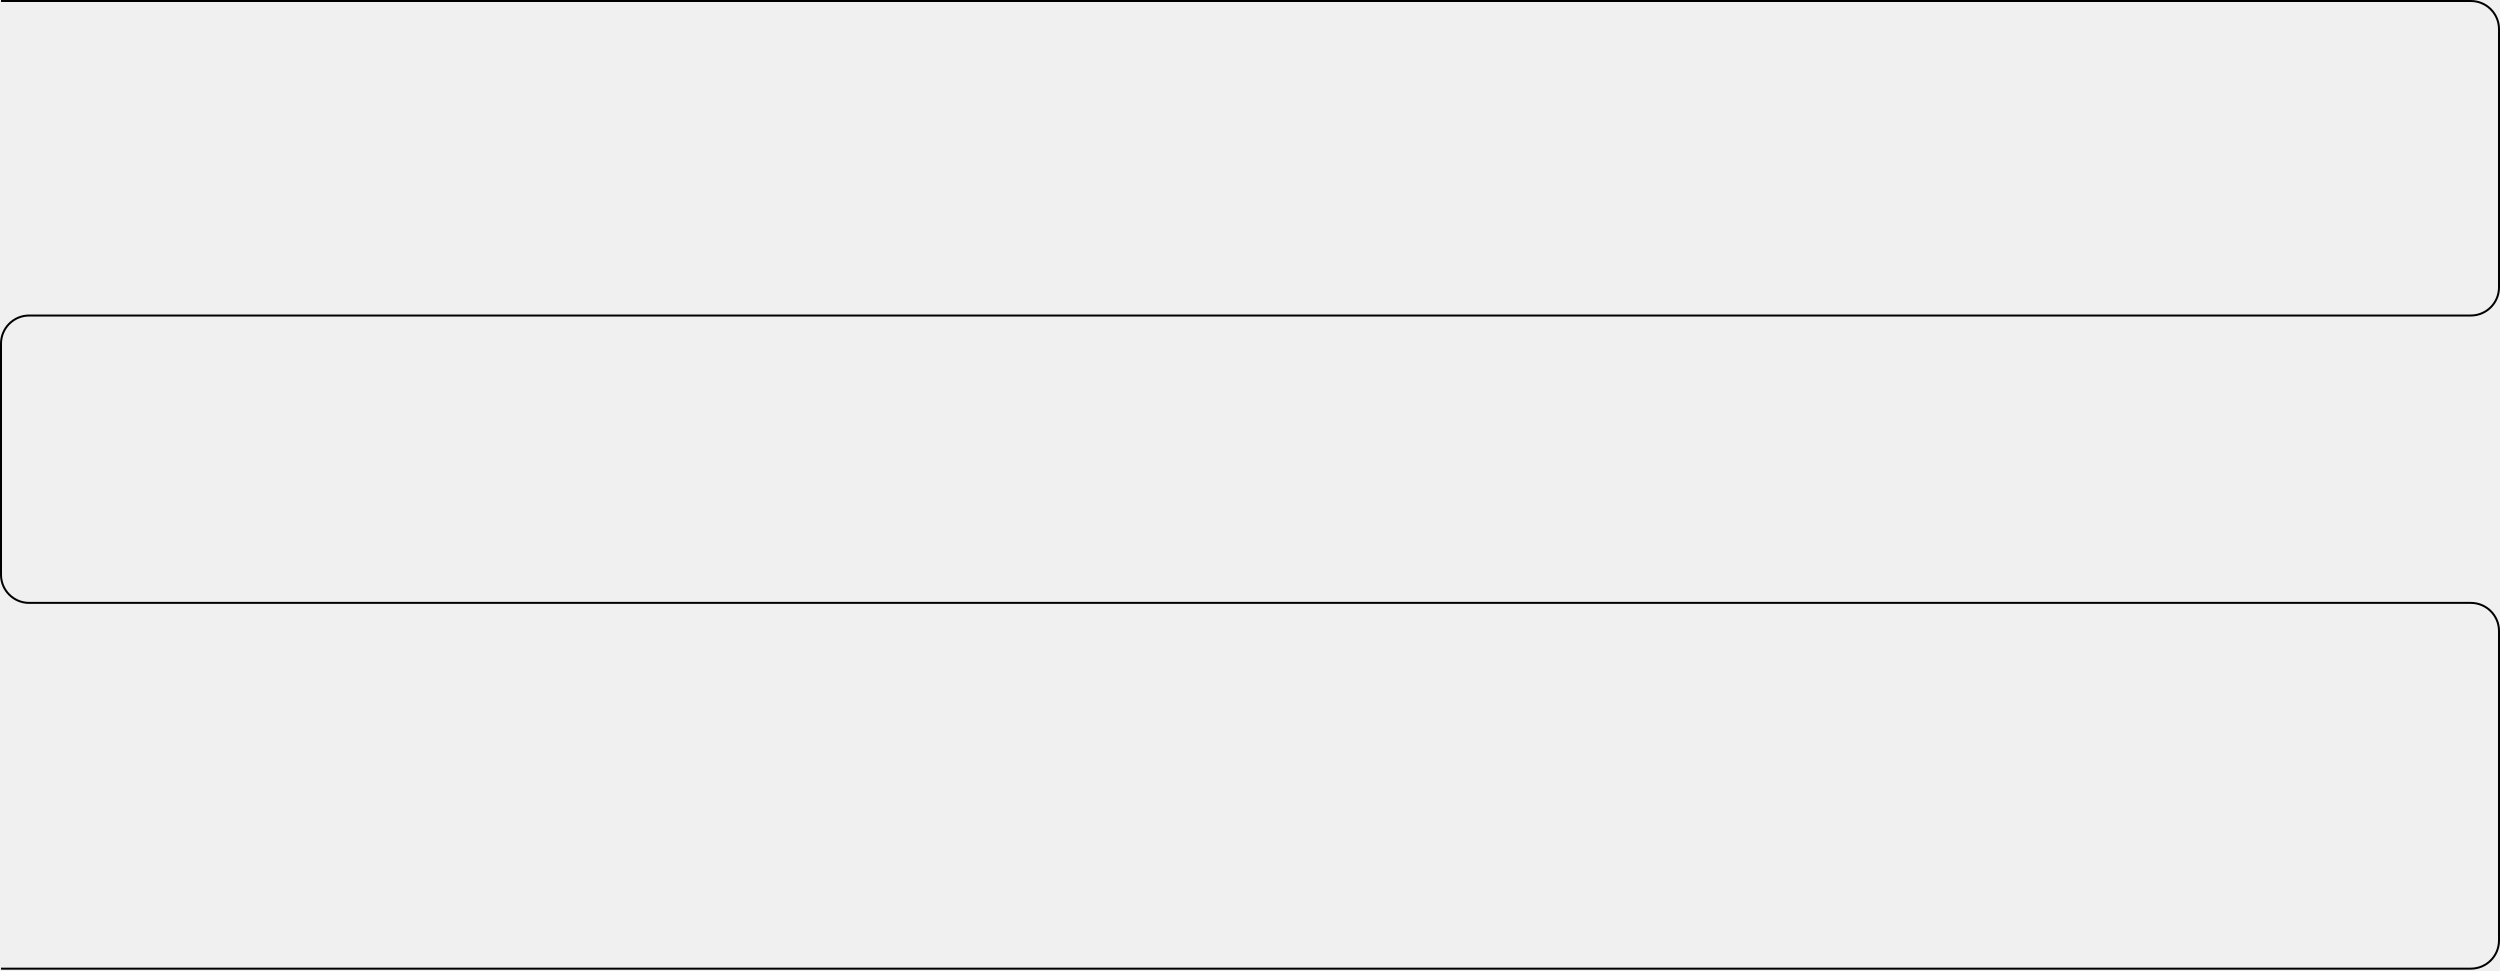
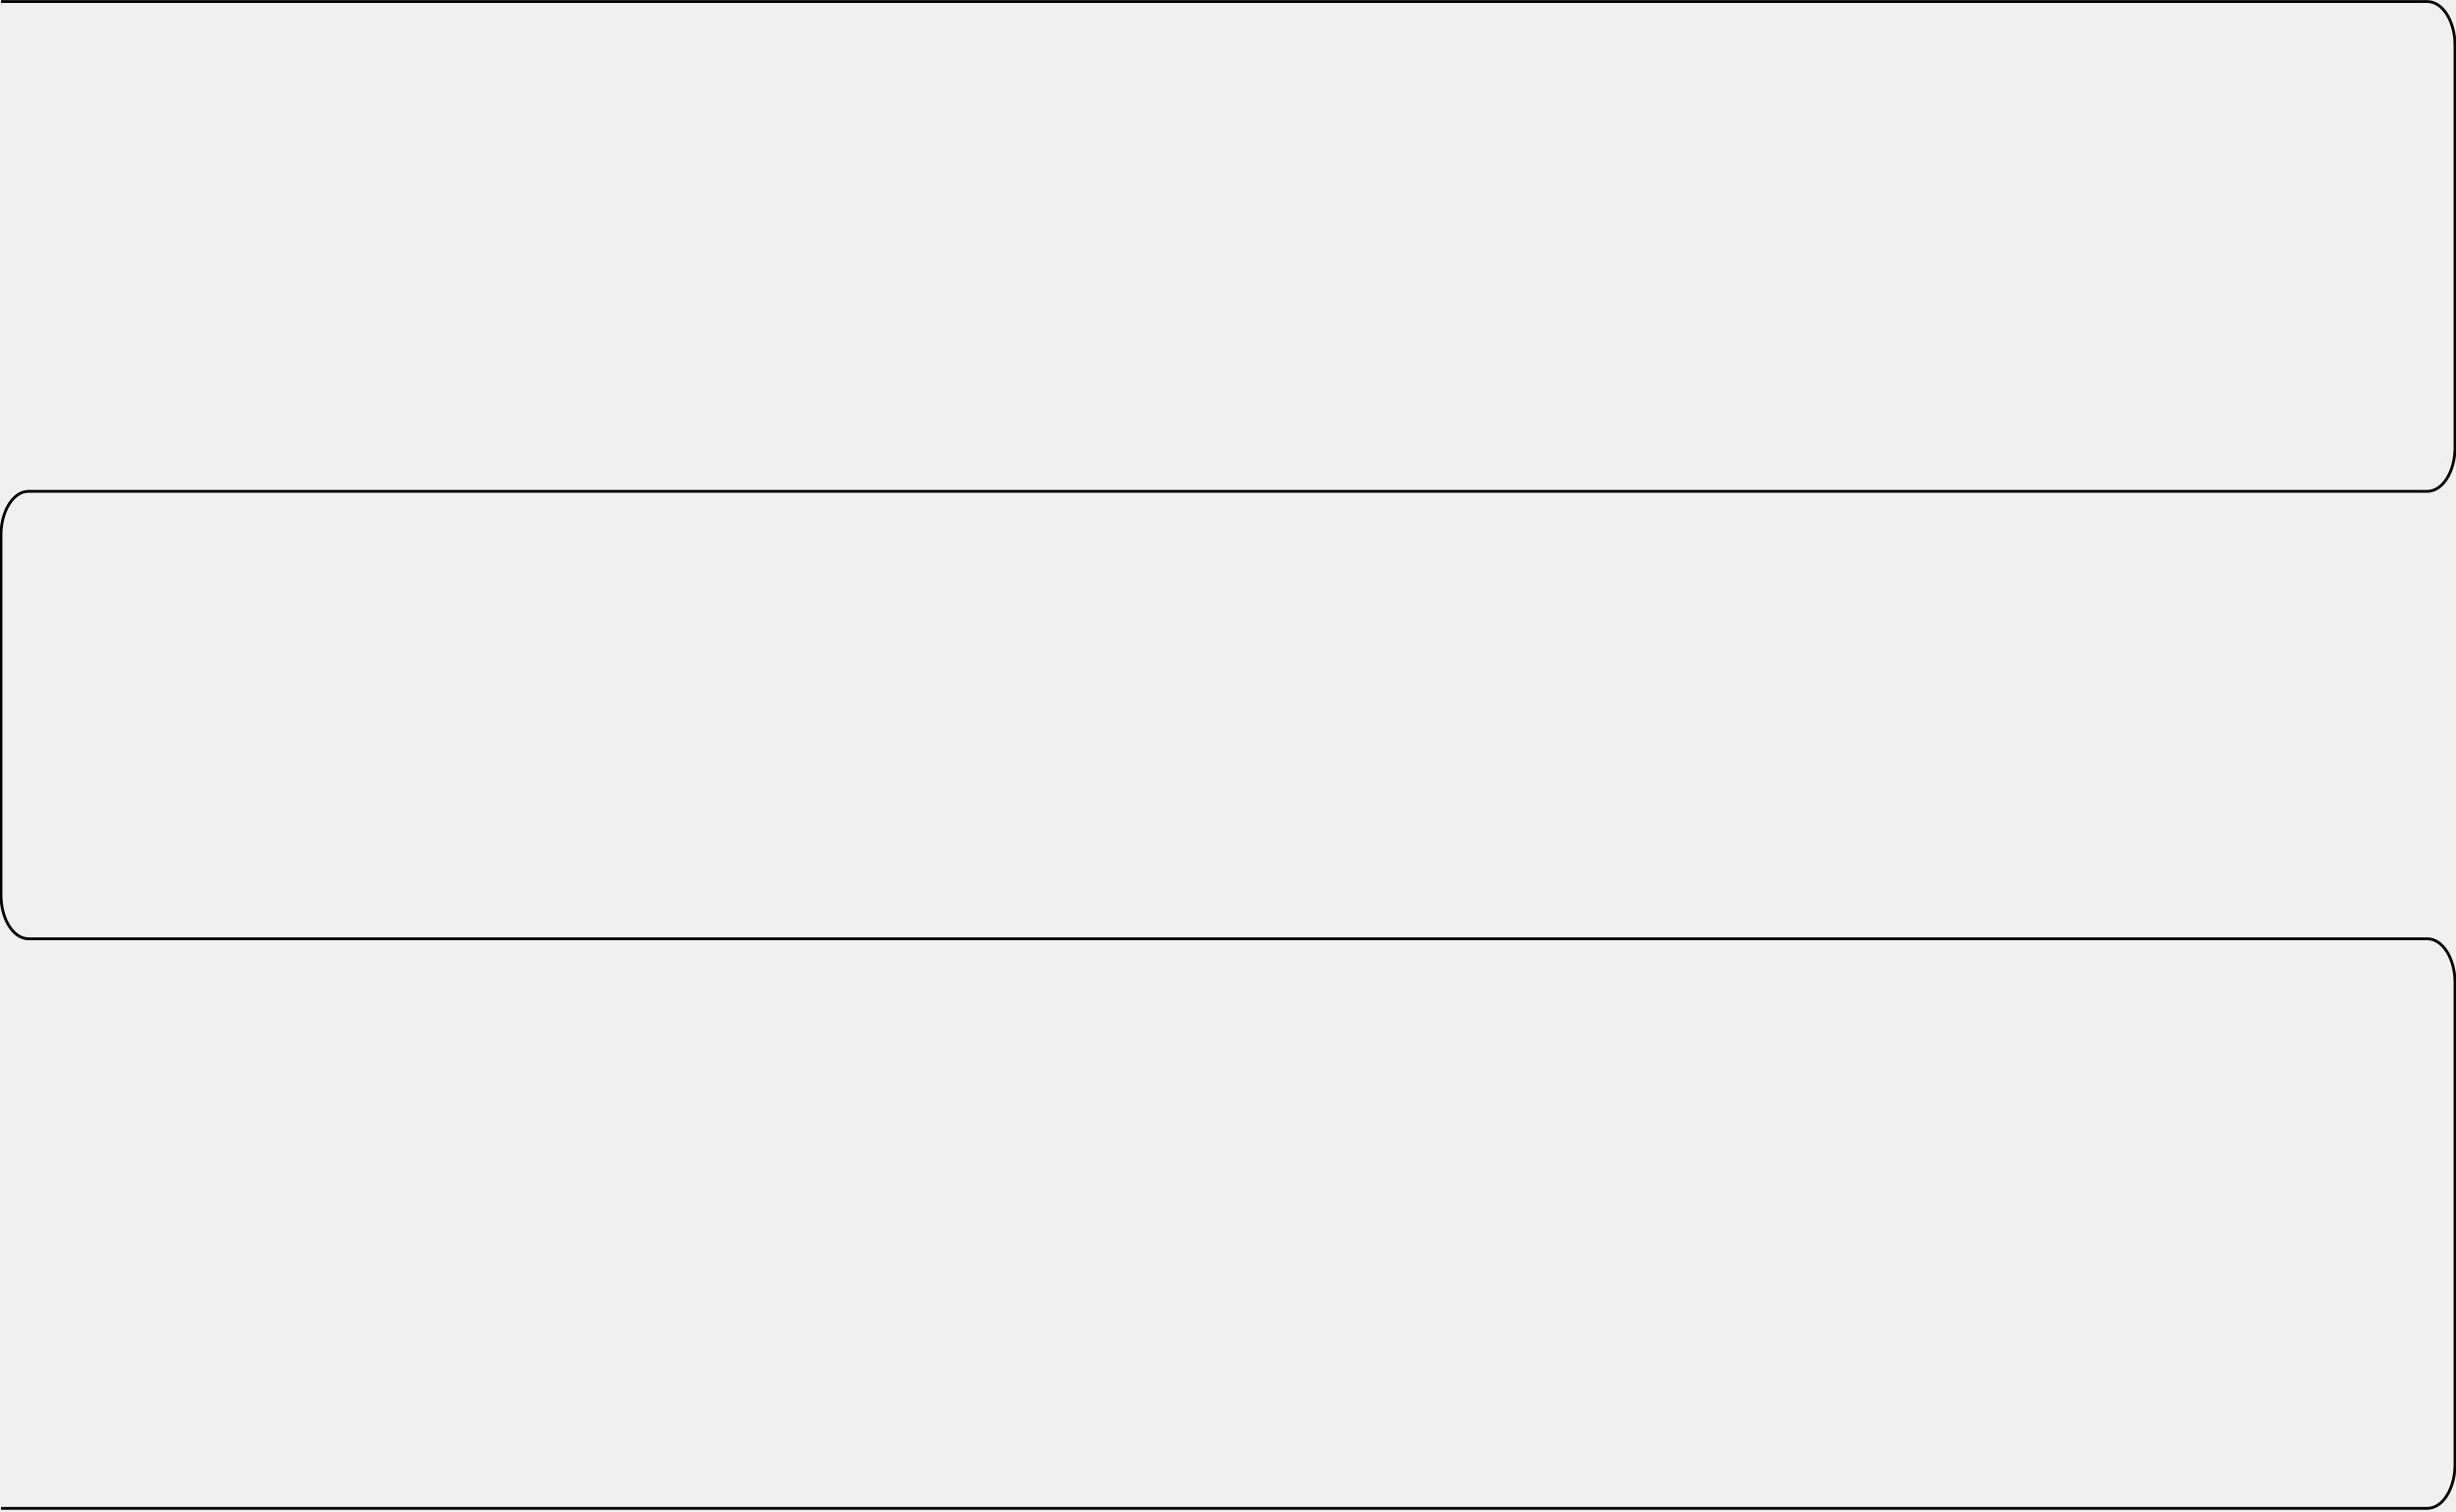
- <svg xmlns="http://www.w3.org/2000/svg" width="1244" height="483" viewBox="0 0 1244 483" fill="none">
-   <path d="M0.5 0.5H1205H1229.5C1237.23 0.5 1243.5 6.768 1243.5 14.5V143C1243.5 150.732 1237.23 157 1229.5 157H14.5C6.768 157 0.5 163.268 0.5 171V286C0.5 293.732 6.768 300 14.5 300H1229.5C1237.23 300 1243.5 306.268 1243.5 314V468C1243.5 475.732 1237.23 482 1229.5 482H0.5" stroke="black" />
+ <svg xmlns="http://www.w3.org/2000/svg" width="871" height="536" viewBox="0 0 871 536" fill="none">
+   <g clip-path="url(#clip0_1350_2)">
+     <path d="M0.35 0.555H843.694H860.848C866.26 0.555 870.65 7.511 870.65 16.091V158.691C870.65 167.272 866.26 174.228 860.848 174.228H10.152C4.739 174.228 0.35 181.183 0.35 189.764V317.383C0.35 325.963 4.739 332.919 10.152 332.919H860.848C866.26 332.919 870.65 339.875 870.65 348.455V519.354C870.65 527.934 866.26 534.89 860.848 534.89H0.35" stroke="black" />
+   </g>
+   <defs>
+     <clipPath id="clip0_1350_2">
+       <rect width="871" height="536" fill="white" />
+     </clipPath>
+   </defs>
</svg>
